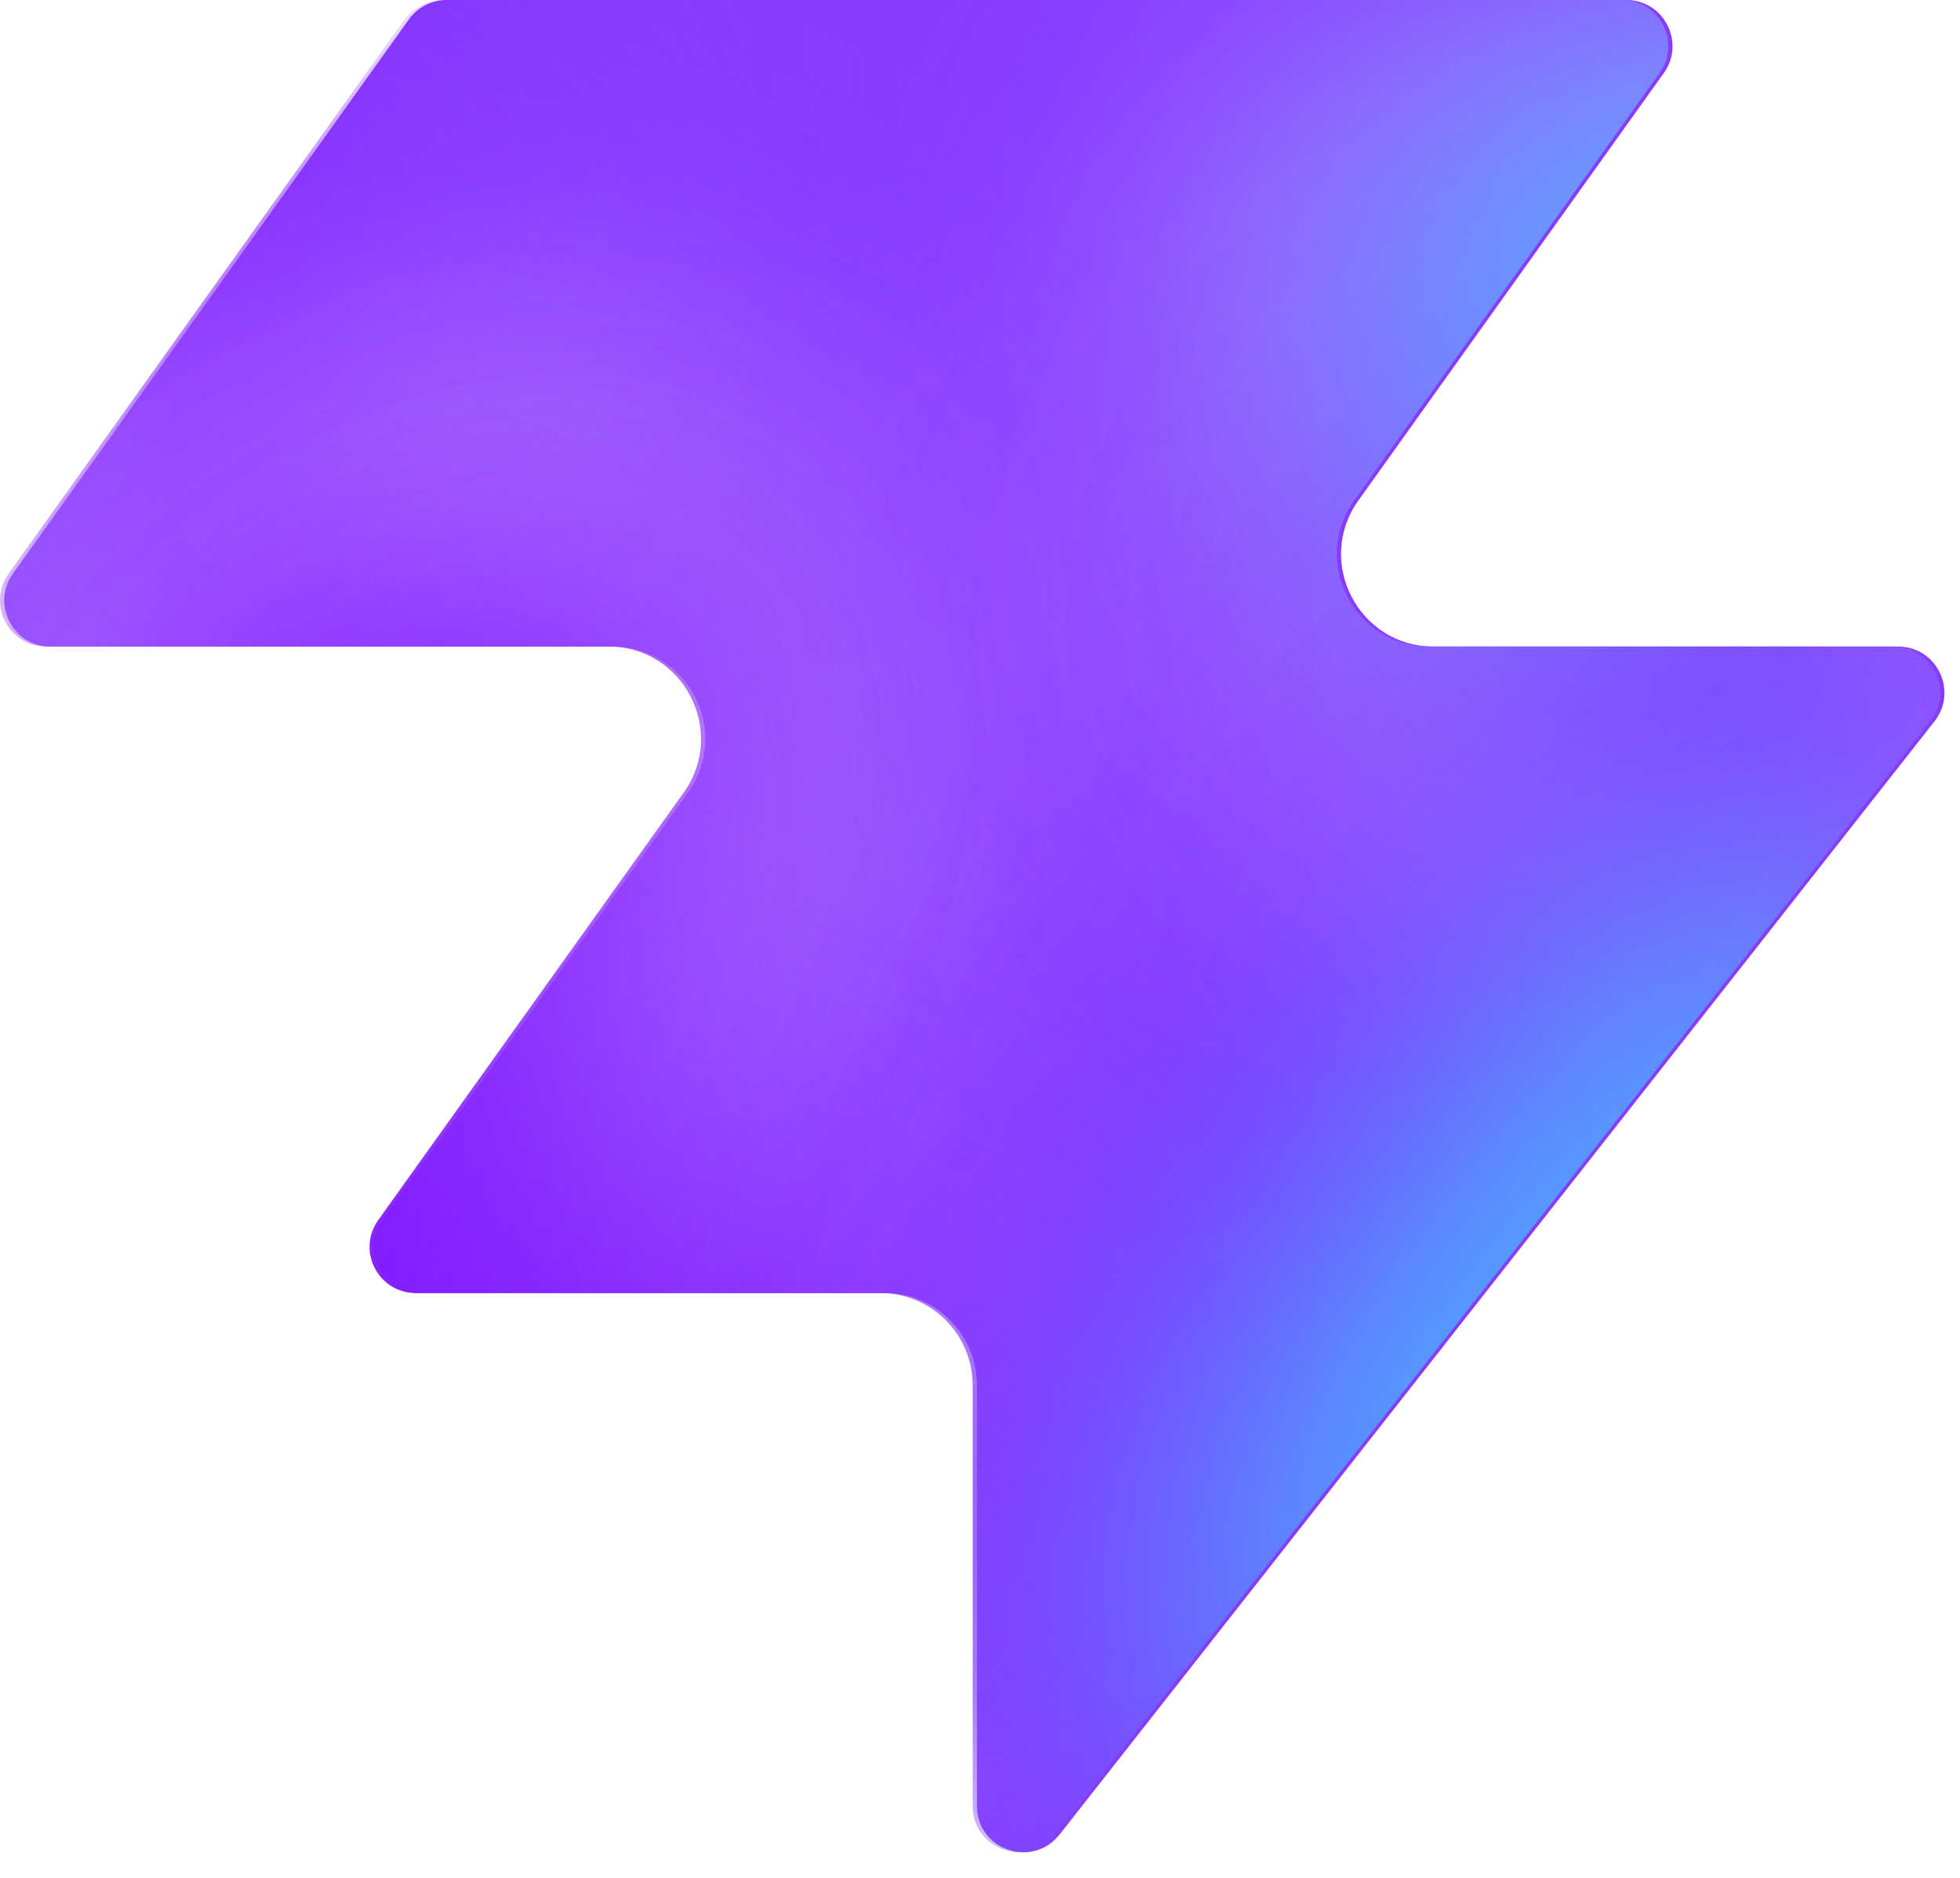
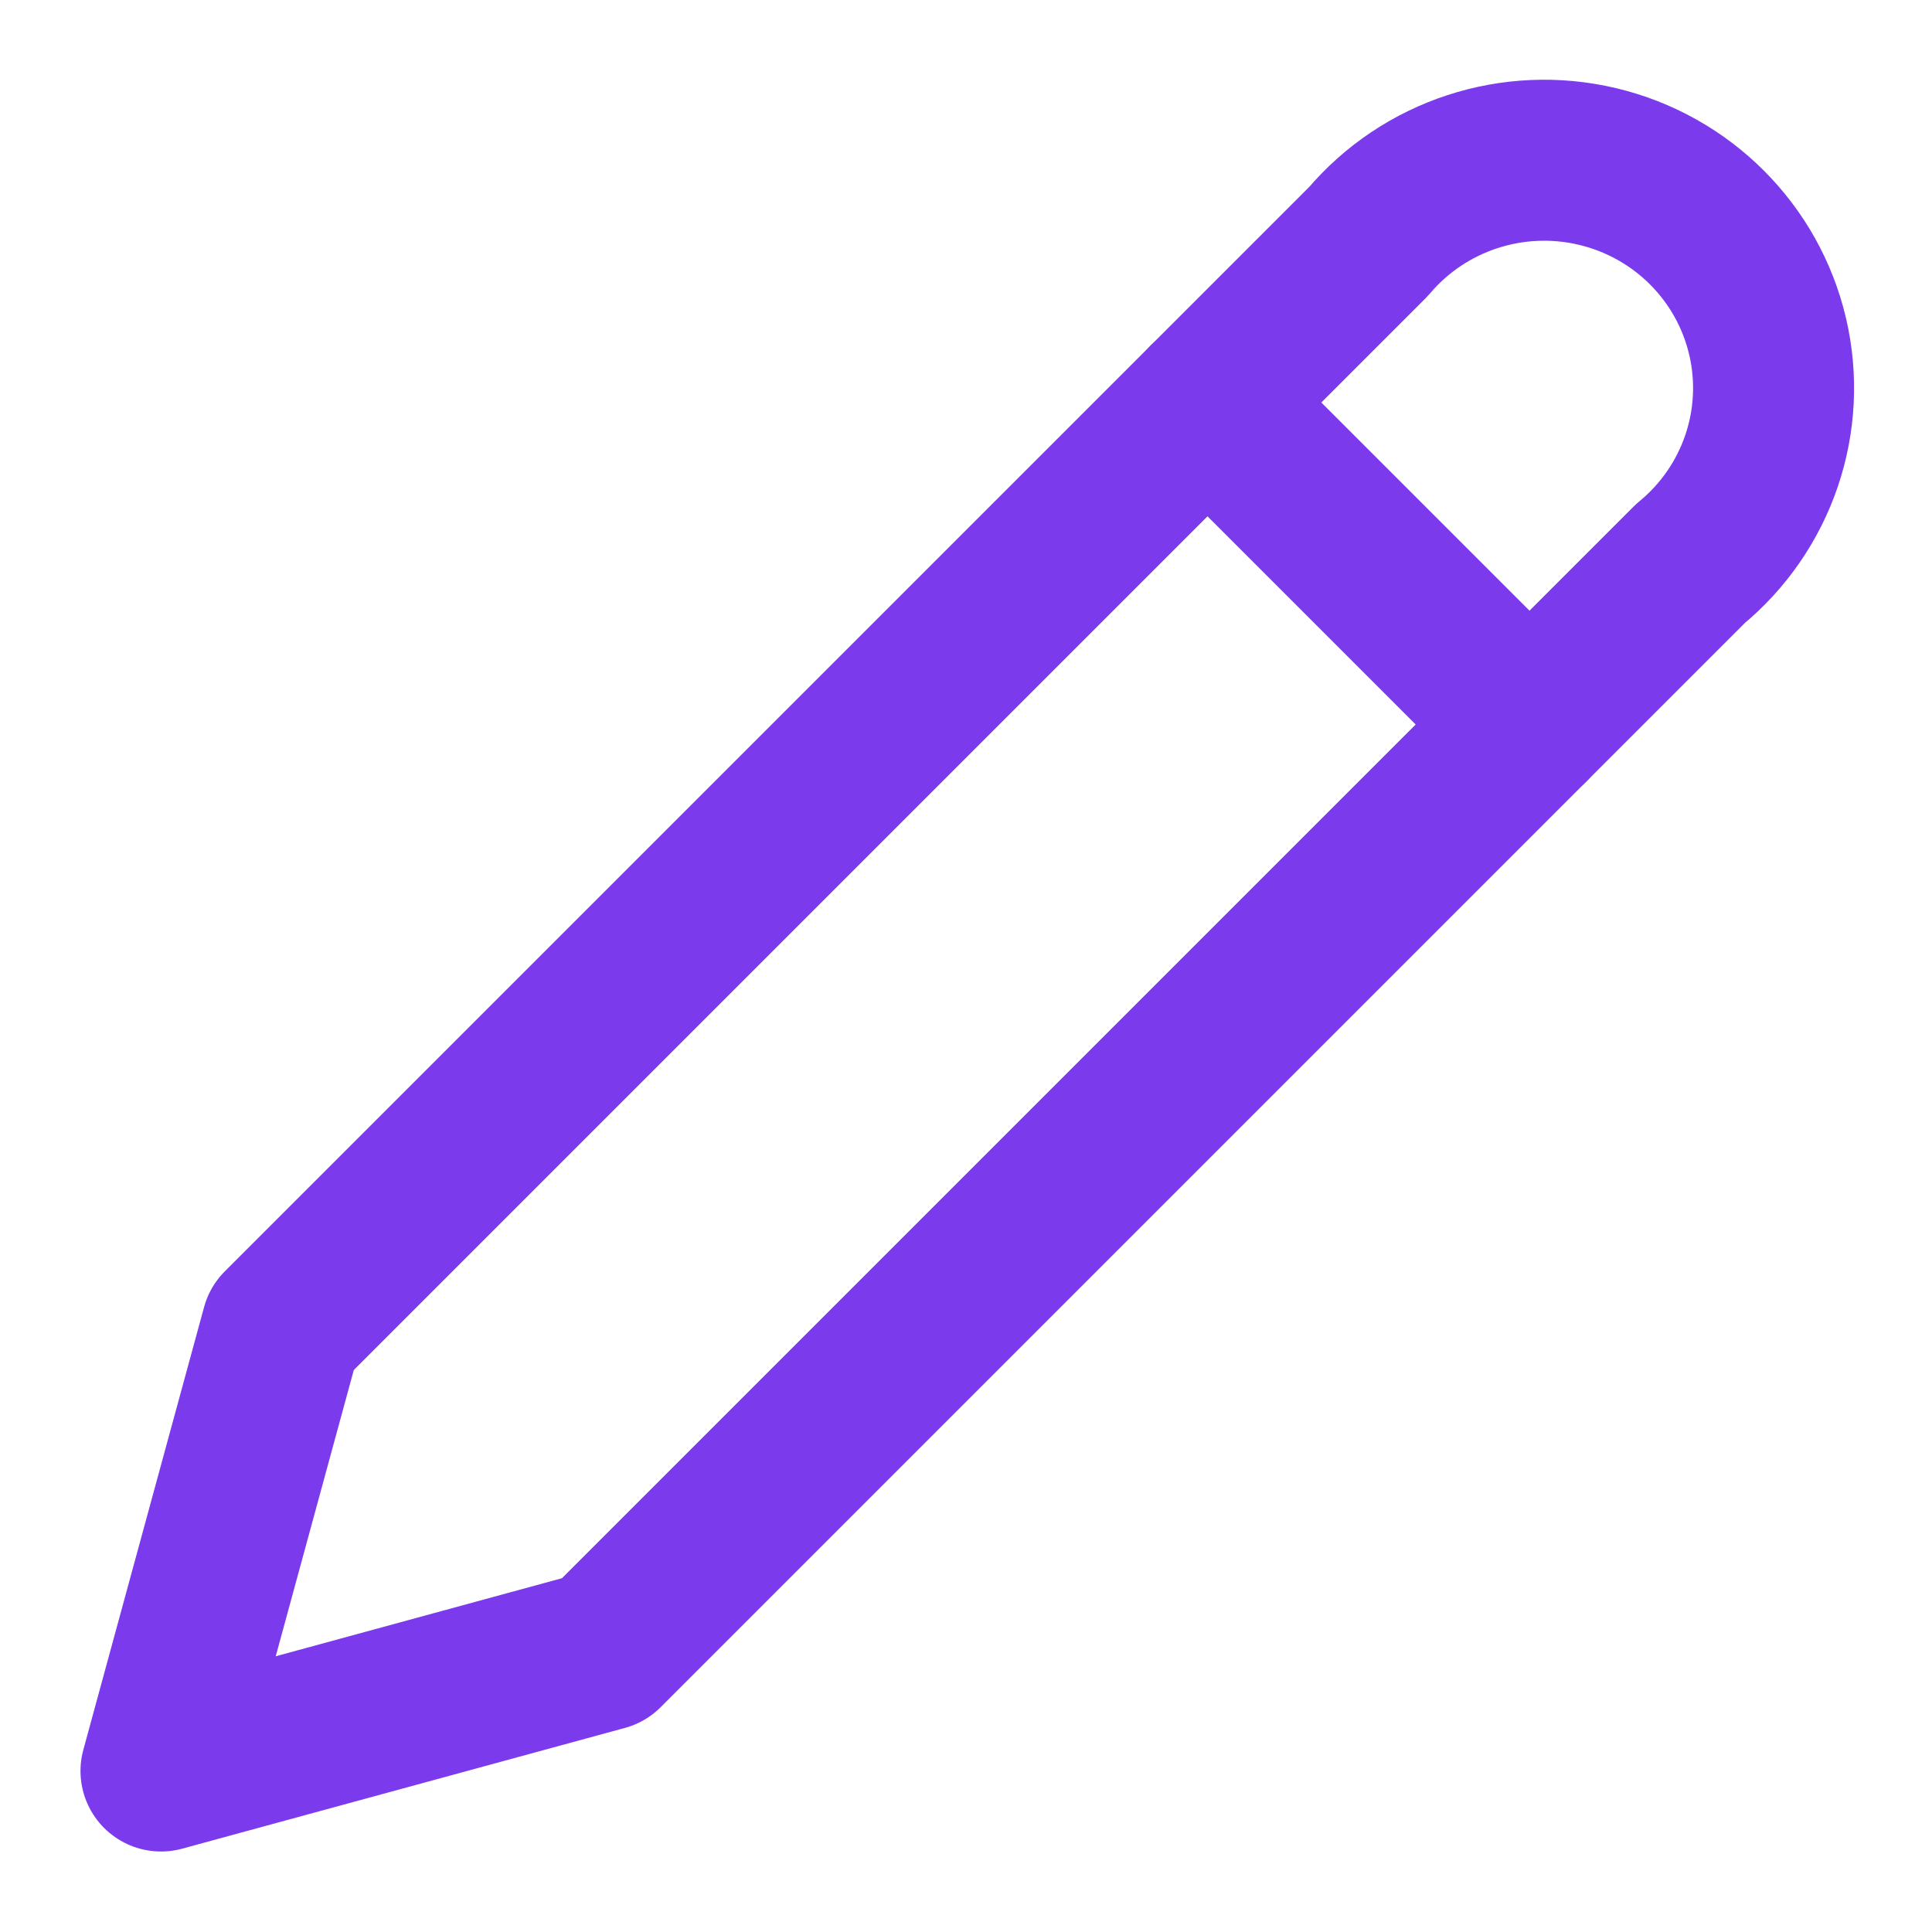
- <svg xmlns="http://www.w3.org/2000/svg" width="48" height="46" fill="none" viewBox="0 0 48 46">
-   <path fill="#863bff" d="M25.946 44.938c-.664.845-2.021.375-2.021-.698V33.937a2.26 2.26 0 0 0-2.262-2.262H10.287c-.92 0-1.456-1.04-.92-1.788l7.48-10.471c1.07-1.497 0-3.578-1.842-3.578H1.237c-.92 0-1.456-1.04-.92-1.788L10.013.474c.214-.297.556-.474.92-.474h28.894c.92 0 1.456 1.04.92 1.788l-7.48 10.471c-1.07 1.498 0 3.579 1.842 3.579h11.377c.943 0 1.473 1.088.89 1.83L25.947 44.94z" style="fill:#863bff;fill:color(display-p3 .525 .23 1);fill-opacity:1" />
-   <mask id="a" width="48" height="46" x="0" y="0" maskUnits="userSpaceOnUse" style="mask-type:alpha">
-     <path fill="#000" d="M25.842 44.938c-.664.844-2.021.375-2.021-.698V33.937a2.26 2.26 0 0 0-2.262-2.262H10.183c-.92 0-1.456-1.04-.92-1.788l7.48-10.471c1.07-1.498 0-3.579-1.842-3.579H1.133c-.92 0-1.456-1.04-.92-1.787L9.91.473c.214-.297.556-.474.92-.474h28.894c.92 0 1.456 1.04.92 1.788l-7.48 10.471c-1.07 1.498 0 3.578 1.842 3.578h11.377c.943 0 1.473 1.088.89 1.832L25.843 44.94z" style="fill:#000;fill-opacity:1" />
-   </mask>
-   <g mask="url(#a)">
-     <g filter="url(#b)">
-       <ellipse cx="5.508" cy="14.704" fill="#ede6ff" rx="5.508" ry="14.704" style="fill:#ede6ff;fill:color(display-p3 .927 .903 1);fill-opacity:1" transform="matrix(.00324 1 1 -.00324 -4.47 31.516)" />
-     </g>
-     <g filter="url(#c)">
-       <ellipse cx="10.399" cy="29.851" fill="#ede6ff" rx="10.399" ry="29.851" style="fill:#ede6ff;fill:color(display-p3 .927 .903 1);fill-opacity:1" transform="matrix(.00324 1 1 -.00324 -39.328 7.883)" />
-     </g>
-     <g filter="url(#d)">
-       <ellipse cx="5.508" cy="30.487" fill="#7e14ff" rx="5.508" ry="30.487" style="fill:#7e14ff;fill:color(display-p3 .492 .077 1);fill-opacity:1" transform="rotate(89.814 -25.913 -14.639)scale(1 -1)" />
-     </g>
-     <g filter="url(#e)">
-       <ellipse cx="5.508" cy="30.599" fill="#7e14ff" rx="5.508" ry="30.599" style="fill:#7e14ff;fill:color(display-p3 .492 .077 1);fill-opacity:1" transform="rotate(89.814 -32.644 -3.334)scale(1 -1)" />
-     </g>
-     <g filter="url(#f)">
-       <ellipse cx="5.508" cy="30.599" fill="#7e14ff" rx="5.508" ry="30.599" style="fill:#7e14ff;fill:color(display-p3 .492 .077 1);fill-opacity:1" transform="matrix(.00324 1 1 -.00324 -34.34 30.47)" />
-     </g>
-     <g filter="url(#g)">
-       <ellipse cx="14.072" cy="22.078" fill="#ede6ff" rx="14.072" ry="22.078" style="fill:#ede6ff;fill:color(display-p3 .927 .903 1);fill-opacity:1" transform="rotate(93.35 24.506 48.493)scale(-1 1)" />
-     </g>
-     <g filter="url(#h)">
-       <ellipse cx="3.47" cy="21.501" fill="#7e14ff" rx="3.47" ry="21.501" style="fill:#7e14ff;fill:color(display-p3 .492 .077 1);fill-opacity:1" transform="rotate(89.009 28.708 47.59)scale(-1 1)" />
-     </g>
-     <g filter="url(#i)">
-       <ellipse cx="3.47" cy="21.501" fill="#7e14ff" rx="3.47" ry="21.501" style="fill:#7e14ff;fill:color(display-p3 .492 .077 1);fill-opacity:1" transform="rotate(89.009 28.708 47.59)scale(-1 1)" />
-     </g>
-     <g filter="url(#j)">
-       <ellipse cx=".387" cy="8.972" fill="#7e14ff" rx="4.407" ry="29.108" style="fill:#7e14ff;fill:color(display-p3 .492 .077 1);fill-opacity:1" transform="rotate(39.51 .387 8.972)" />
-     </g>
-     <g filter="url(#k)">
-       <ellipse cx="47.523" cy="-6.092" fill="#7e14ff" rx="4.407" ry="29.108" style="fill:#7e14ff;fill:color(display-p3 .492 .077 1);fill-opacity:1" transform="rotate(37.892 47.523 -6.092)" />
-     </g>
-     <g filter="url(#l)">
-       <ellipse cx="41.412" cy="6.333" fill="#47bfff" rx="5.971" ry="9.665" style="fill:#47bfff;fill:color(display-p3 .28 .748 1);fill-opacity:1" transform="rotate(37.892 41.412 6.333)" />
-     </g>
-     <g filter="url(#m)">
-       <ellipse cx="-1.879" cy="38.332" fill="#7e14ff" rx="4.407" ry="29.108" style="fill:#7e14ff;fill:color(display-p3 .492 .077 1);fill-opacity:1" transform="rotate(37.892 -1.88 38.332)" />
-     </g>
-     <g filter="url(#n)">
-       <ellipse cx="-1.879" cy="38.332" fill="#7e14ff" rx="4.407" ry="29.108" style="fill:#7e14ff;fill:color(display-p3 .492 .077 1);fill-opacity:1" transform="rotate(37.892 -1.88 38.332)" />
-     </g>
-     <g filter="url(#o)">
-       <ellipse cx="35.651" cy="29.907" fill="#7e14ff" rx="4.407" ry="29.108" style="fill:#7e14ff;fill:color(display-p3 .492 .077 1);fill-opacity:1" transform="rotate(37.892 35.651 29.907)" />
-     </g>
-     <g filter="url(#p)">
-       <ellipse cx="38.418" cy="32.4" fill="#47bfff" rx="5.971" ry="15.297" style="fill:#47bfff;fill:color(display-p3 .28 .748 1);fill-opacity:1" transform="rotate(37.892 38.418 32.4)" />
-     </g>
-   </g>
-   <defs>
-     <filter id="b" width="60.045" height="41.654" x="-19.77" y="16.149" color-interpolation-filters="sRGB" filterUnits="userSpaceOnUse">
-       <feFlood flood-opacity="0" result="BackgroundImageFix" />
-       <feBlend in="SourceGraphic" in2="BackgroundImageFix" result="shape" />
-       <feGaussianBlur result="effect1_foregroundBlur_2002_17158" stdDeviation="7.659" />
-     </filter>
-     <filter id="c" width="90.34" height="51.437" x="-54.613" y="-7.533" color-interpolation-filters="sRGB" filterUnits="userSpaceOnUse">
-       <feFlood flood-opacity="0" result="BackgroundImageFix" />
-       <feBlend in="SourceGraphic" in2="BackgroundImageFix" result="shape" />
-       <feGaussianBlur result="effect1_foregroundBlur_2002_17158" stdDeviation="7.659" />
-     </filter>
-     <filter id="d" width="79.355" height="29.4" x="-49.64" y="2.03" color-interpolation-filters="sRGB" filterUnits="userSpaceOnUse">
-       <feFlood flood-opacity="0" result="BackgroundImageFix" />
-       <feBlend in="SourceGraphic" in2="BackgroundImageFix" result="shape" />
-       <feGaussianBlur result="effect1_foregroundBlur_2002_17158" stdDeviation="4.596" />
-     </filter>
-     <filter id="e" width="79.579" height="29.4" x="-45.045" y="20.029" color-interpolation-filters="sRGB" filterUnits="userSpaceOnUse">
-       <feFlood flood-opacity="0" result="BackgroundImageFix" />
-       <feBlend in="SourceGraphic" in2="BackgroundImageFix" result="shape" />
-       <feGaussianBlur result="effect1_foregroundBlur_2002_17158" stdDeviation="4.596" />
-     </filter>
-     <filter id="f" width="79.579" height="29.4" x="-43.513" y="21.178" color-interpolation-filters="sRGB" filterUnits="userSpaceOnUse">
-       <feFlood flood-opacity="0" result="BackgroundImageFix" />
-       <feBlend in="SourceGraphic" in2="BackgroundImageFix" result="shape" />
-       <feGaussianBlur result="effect1_foregroundBlur_2002_17158" stdDeviation="4.596" />
-     </filter>
-     <filter id="g" width="74.749" height="58.852" x="15.756" y="-17.901" color-interpolation-filters="sRGB" filterUnits="userSpaceOnUse">
-       <feFlood flood-opacity="0" result="BackgroundImageFix" />
-       <feBlend in="SourceGraphic" in2="BackgroundImageFix" result="shape" />
-       <feGaussianBlur result="effect1_foregroundBlur_2002_17158" stdDeviation="7.659" />
-     </filter>
-     <filter id="h" width="61.377" height="25.362" x="23.548" y="2.284" color-interpolation-filters="sRGB" filterUnits="userSpaceOnUse">
-       <feFlood flood-opacity="0" result="BackgroundImageFix" />
-       <feBlend in="SourceGraphic" in2="BackgroundImageFix" result="shape" />
-       <feGaussianBlur result="effect1_foregroundBlur_2002_17158" stdDeviation="4.596" />
-     </filter>
-     <filter id="i" width="61.377" height="25.362" x="23.548" y="2.284" color-interpolation-filters="sRGB" filterUnits="userSpaceOnUse">
-       <feFlood flood-opacity="0" result="BackgroundImageFix" />
-       <feBlend in="SourceGraphic" in2="BackgroundImageFix" result="shape" />
-       <feGaussianBlur result="effect1_foregroundBlur_2002_17158" stdDeviation="4.596" />
-     </filter>
-     <filter id="j" width="56.045" height="63.649" x="-27.636" y="-22.853" color-interpolation-filters="sRGB" filterUnits="userSpaceOnUse">
-       <feFlood flood-opacity="0" result="BackgroundImageFix" />
-       <feBlend in="SourceGraphic" in2="BackgroundImageFix" result="shape" />
-       <feGaussianBlur result="effect1_foregroundBlur_2002_17158" stdDeviation="4.596" />
-     </filter>
-     <filter id="k" width="54.814" height="64.646" x="20.116" y="-38.415" color-interpolation-filters="sRGB" filterUnits="userSpaceOnUse">
-       <feFlood flood-opacity="0" result="BackgroundImageFix" />
-       <feBlend in="SourceGraphic" in2="BackgroundImageFix" result="shape" />
-       <feGaussianBlur result="effect1_foregroundBlur_2002_17158" stdDeviation="4.596" />
-     </filter>
-     <filter id="l" width="33.541" height="35.313" x="24.641" y="-11.323" color-interpolation-filters="sRGB" filterUnits="userSpaceOnUse">
-       <feFlood flood-opacity="0" result="BackgroundImageFix" />
-       <feBlend in="SourceGraphic" in2="BackgroundImageFix" result="shape" />
-       <feGaussianBlur result="effect1_foregroundBlur_2002_17158" stdDeviation="4.596" />
-     </filter>
-     <filter id="m" width="54.814" height="64.646" x="-29.286" y="6.009" color-interpolation-filters="sRGB" filterUnits="userSpaceOnUse">
-       <feFlood flood-opacity="0" result="BackgroundImageFix" />
-       <feBlend in="SourceGraphic" in2="BackgroundImageFix" result="shape" />
-       <feGaussianBlur result="effect1_foregroundBlur_2002_17158" stdDeviation="4.596" />
-     </filter>
-     <filter id="n" width="54.814" height="64.646" x="-29.286" y="6.009" color-interpolation-filters="sRGB" filterUnits="userSpaceOnUse">
-       <feFlood flood-opacity="0" result="BackgroundImageFix" />
-       <feBlend in="SourceGraphic" in2="BackgroundImageFix" result="shape" />
-       <feGaussianBlur result="effect1_foregroundBlur_2002_17158" stdDeviation="4.596" />
-     </filter>
-     <filter id="o" width="54.814" height="64.646" x="8.244" y="-2.416" color-interpolation-filters="sRGB" filterUnits="userSpaceOnUse">
-       <feFlood flood-opacity="0" result="BackgroundImageFix" />
-       <feBlend in="SourceGraphic" in2="BackgroundImageFix" result="shape" />
-       <feGaussianBlur result="effect1_foregroundBlur_2002_17158" stdDeviation="4.596" />
-     </filter>
-     <filter id="p" width="39.409" height="43.623" x="18.713" y="10.588" color-interpolation-filters="sRGB" filterUnits="userSpaceOnUse">
-       <feFlood flood-opacity="0" result="BackgroundImageFix" />
-       <feBlend in="SourceGraphic" in2="BackgroundImageFix" result="shape" />
-       <feGaussianBlur result="effect1_foregroundBlur_2002_17158" stdDeviation="4.596" />
-     </filter>
-   </defs>
+ <svg xmlns="http://www.w3.org/2000/svg" viewBox="0 0 24 24" fill="none" stroke="#7c3aed" stroke-width="2" stroke-linecap="round" stroke-linejoin="round">
+   <path d="M17 3a2.85 2.83 0 1 1 4 4L7.5 20.5 2 22l1.5-5.5Z" />
+   <path d="m15 5 4 4" />
</svg>
